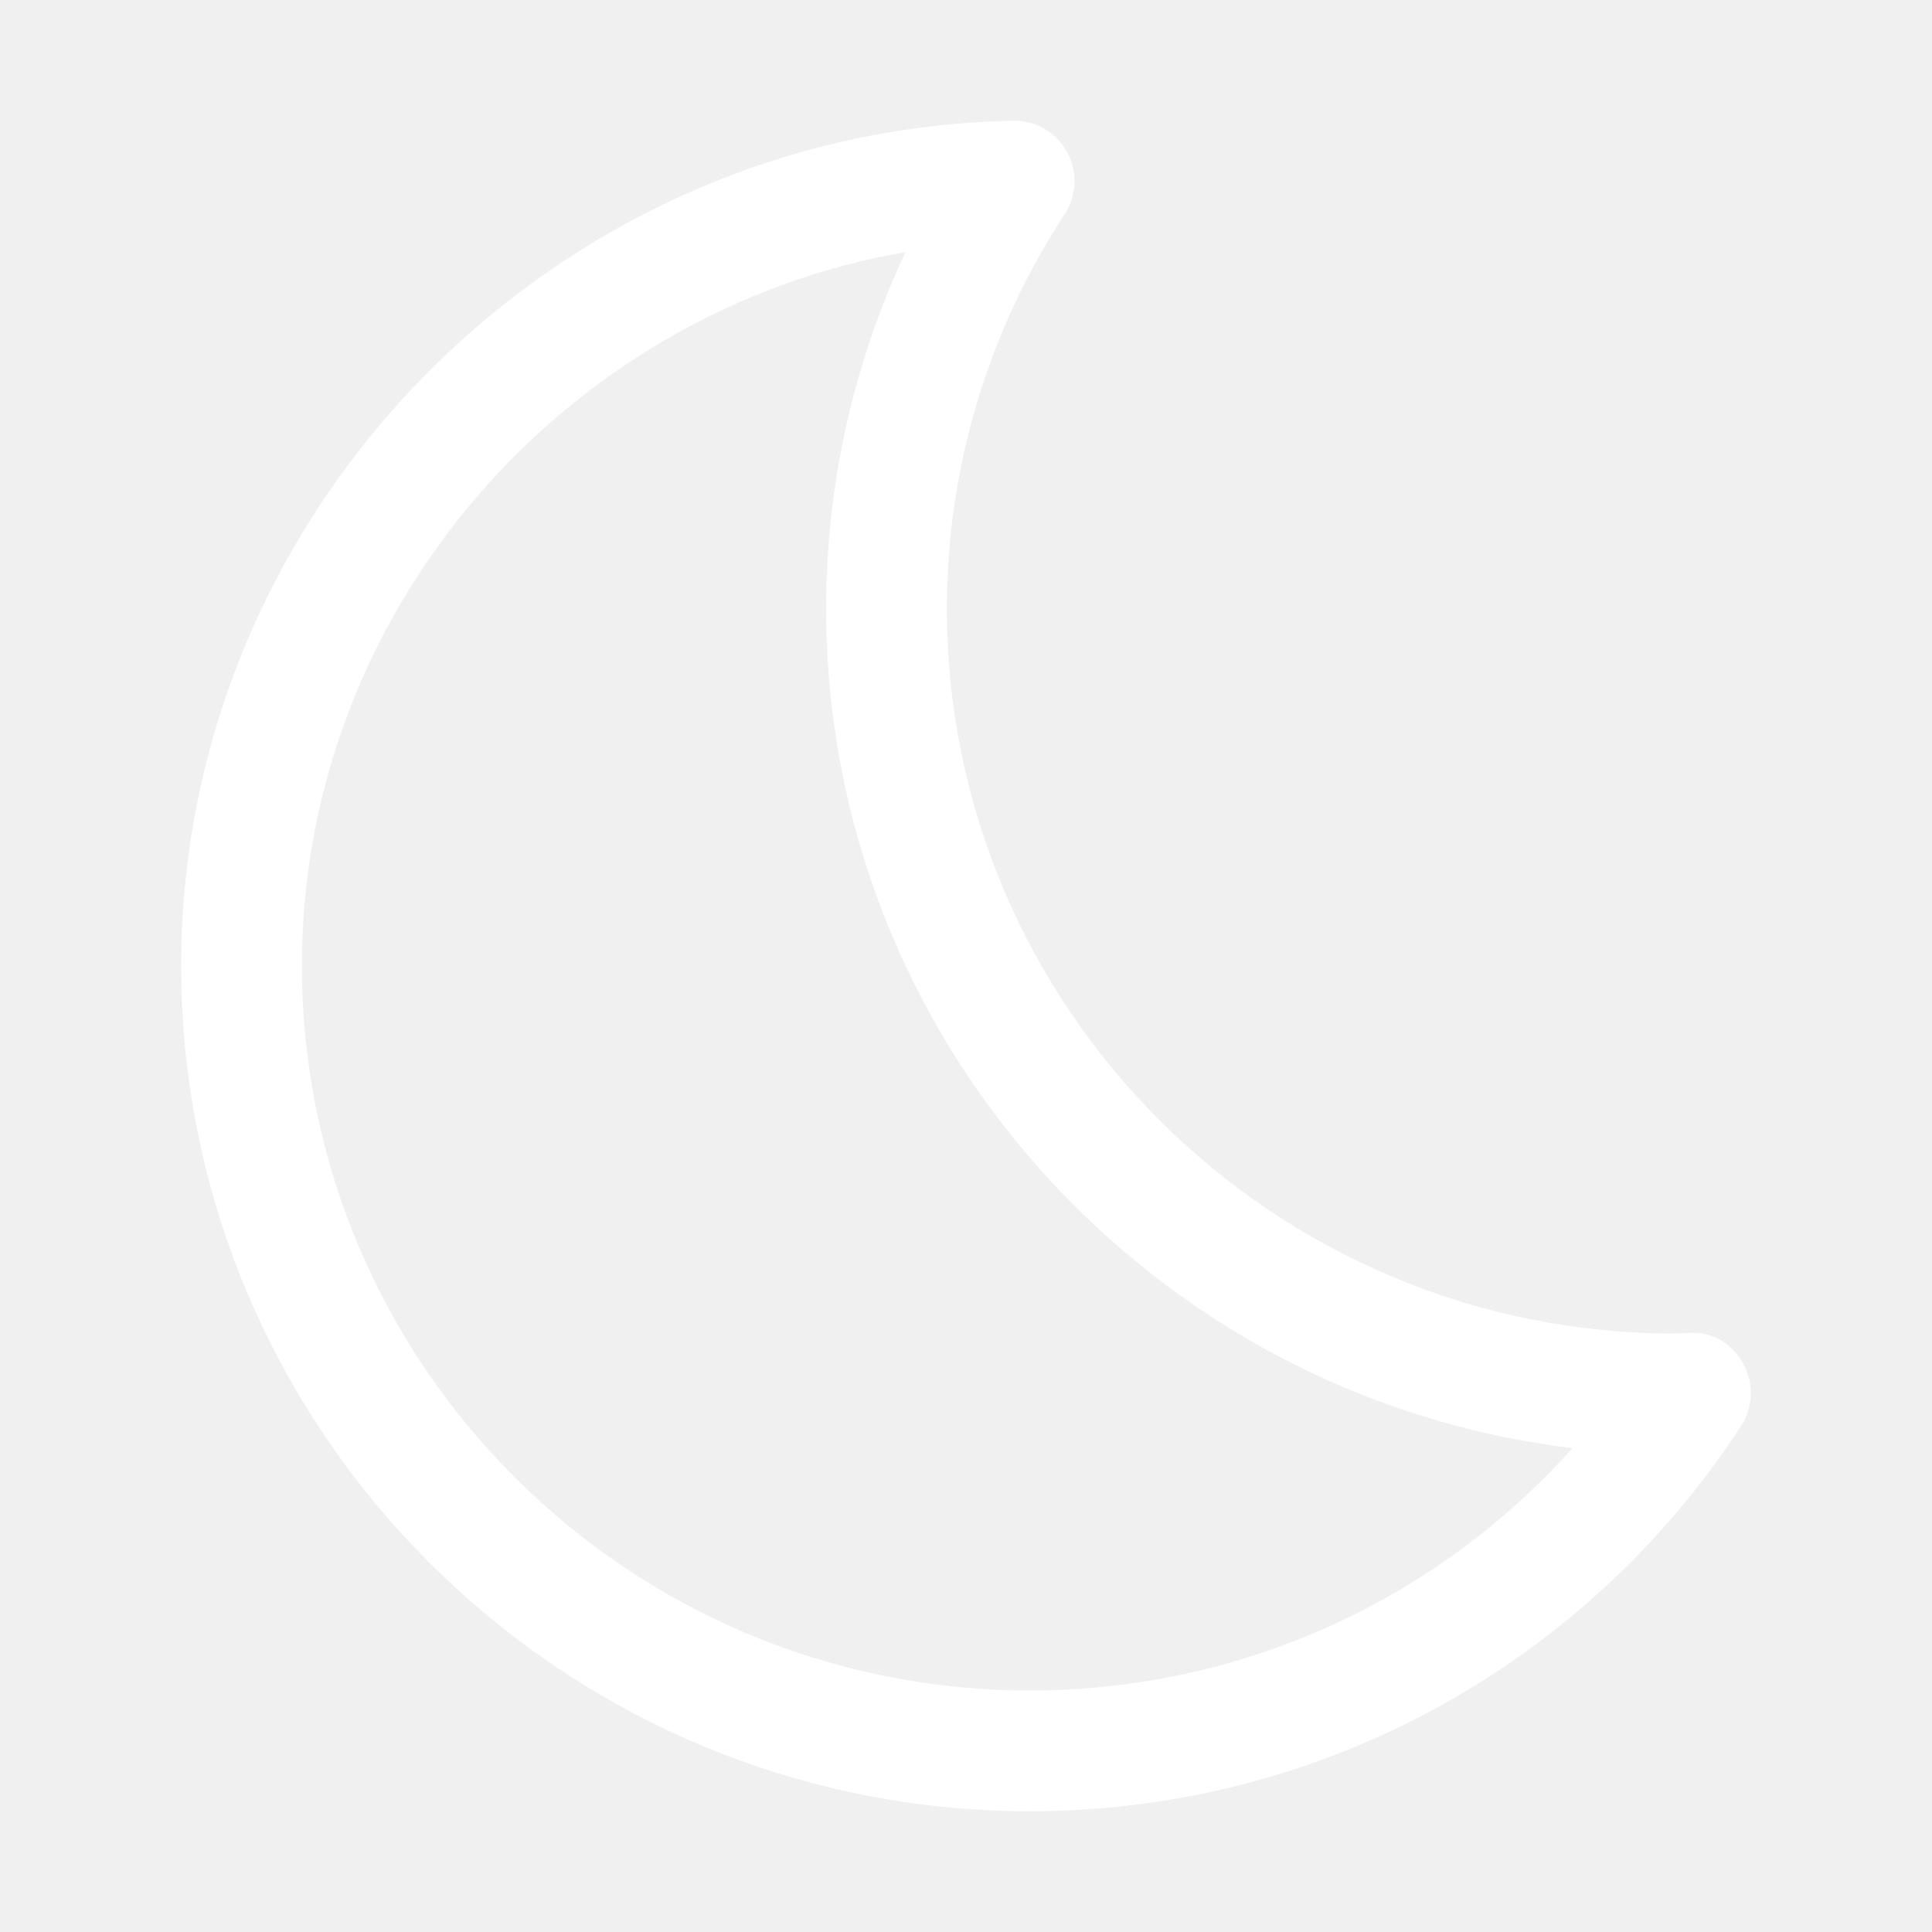
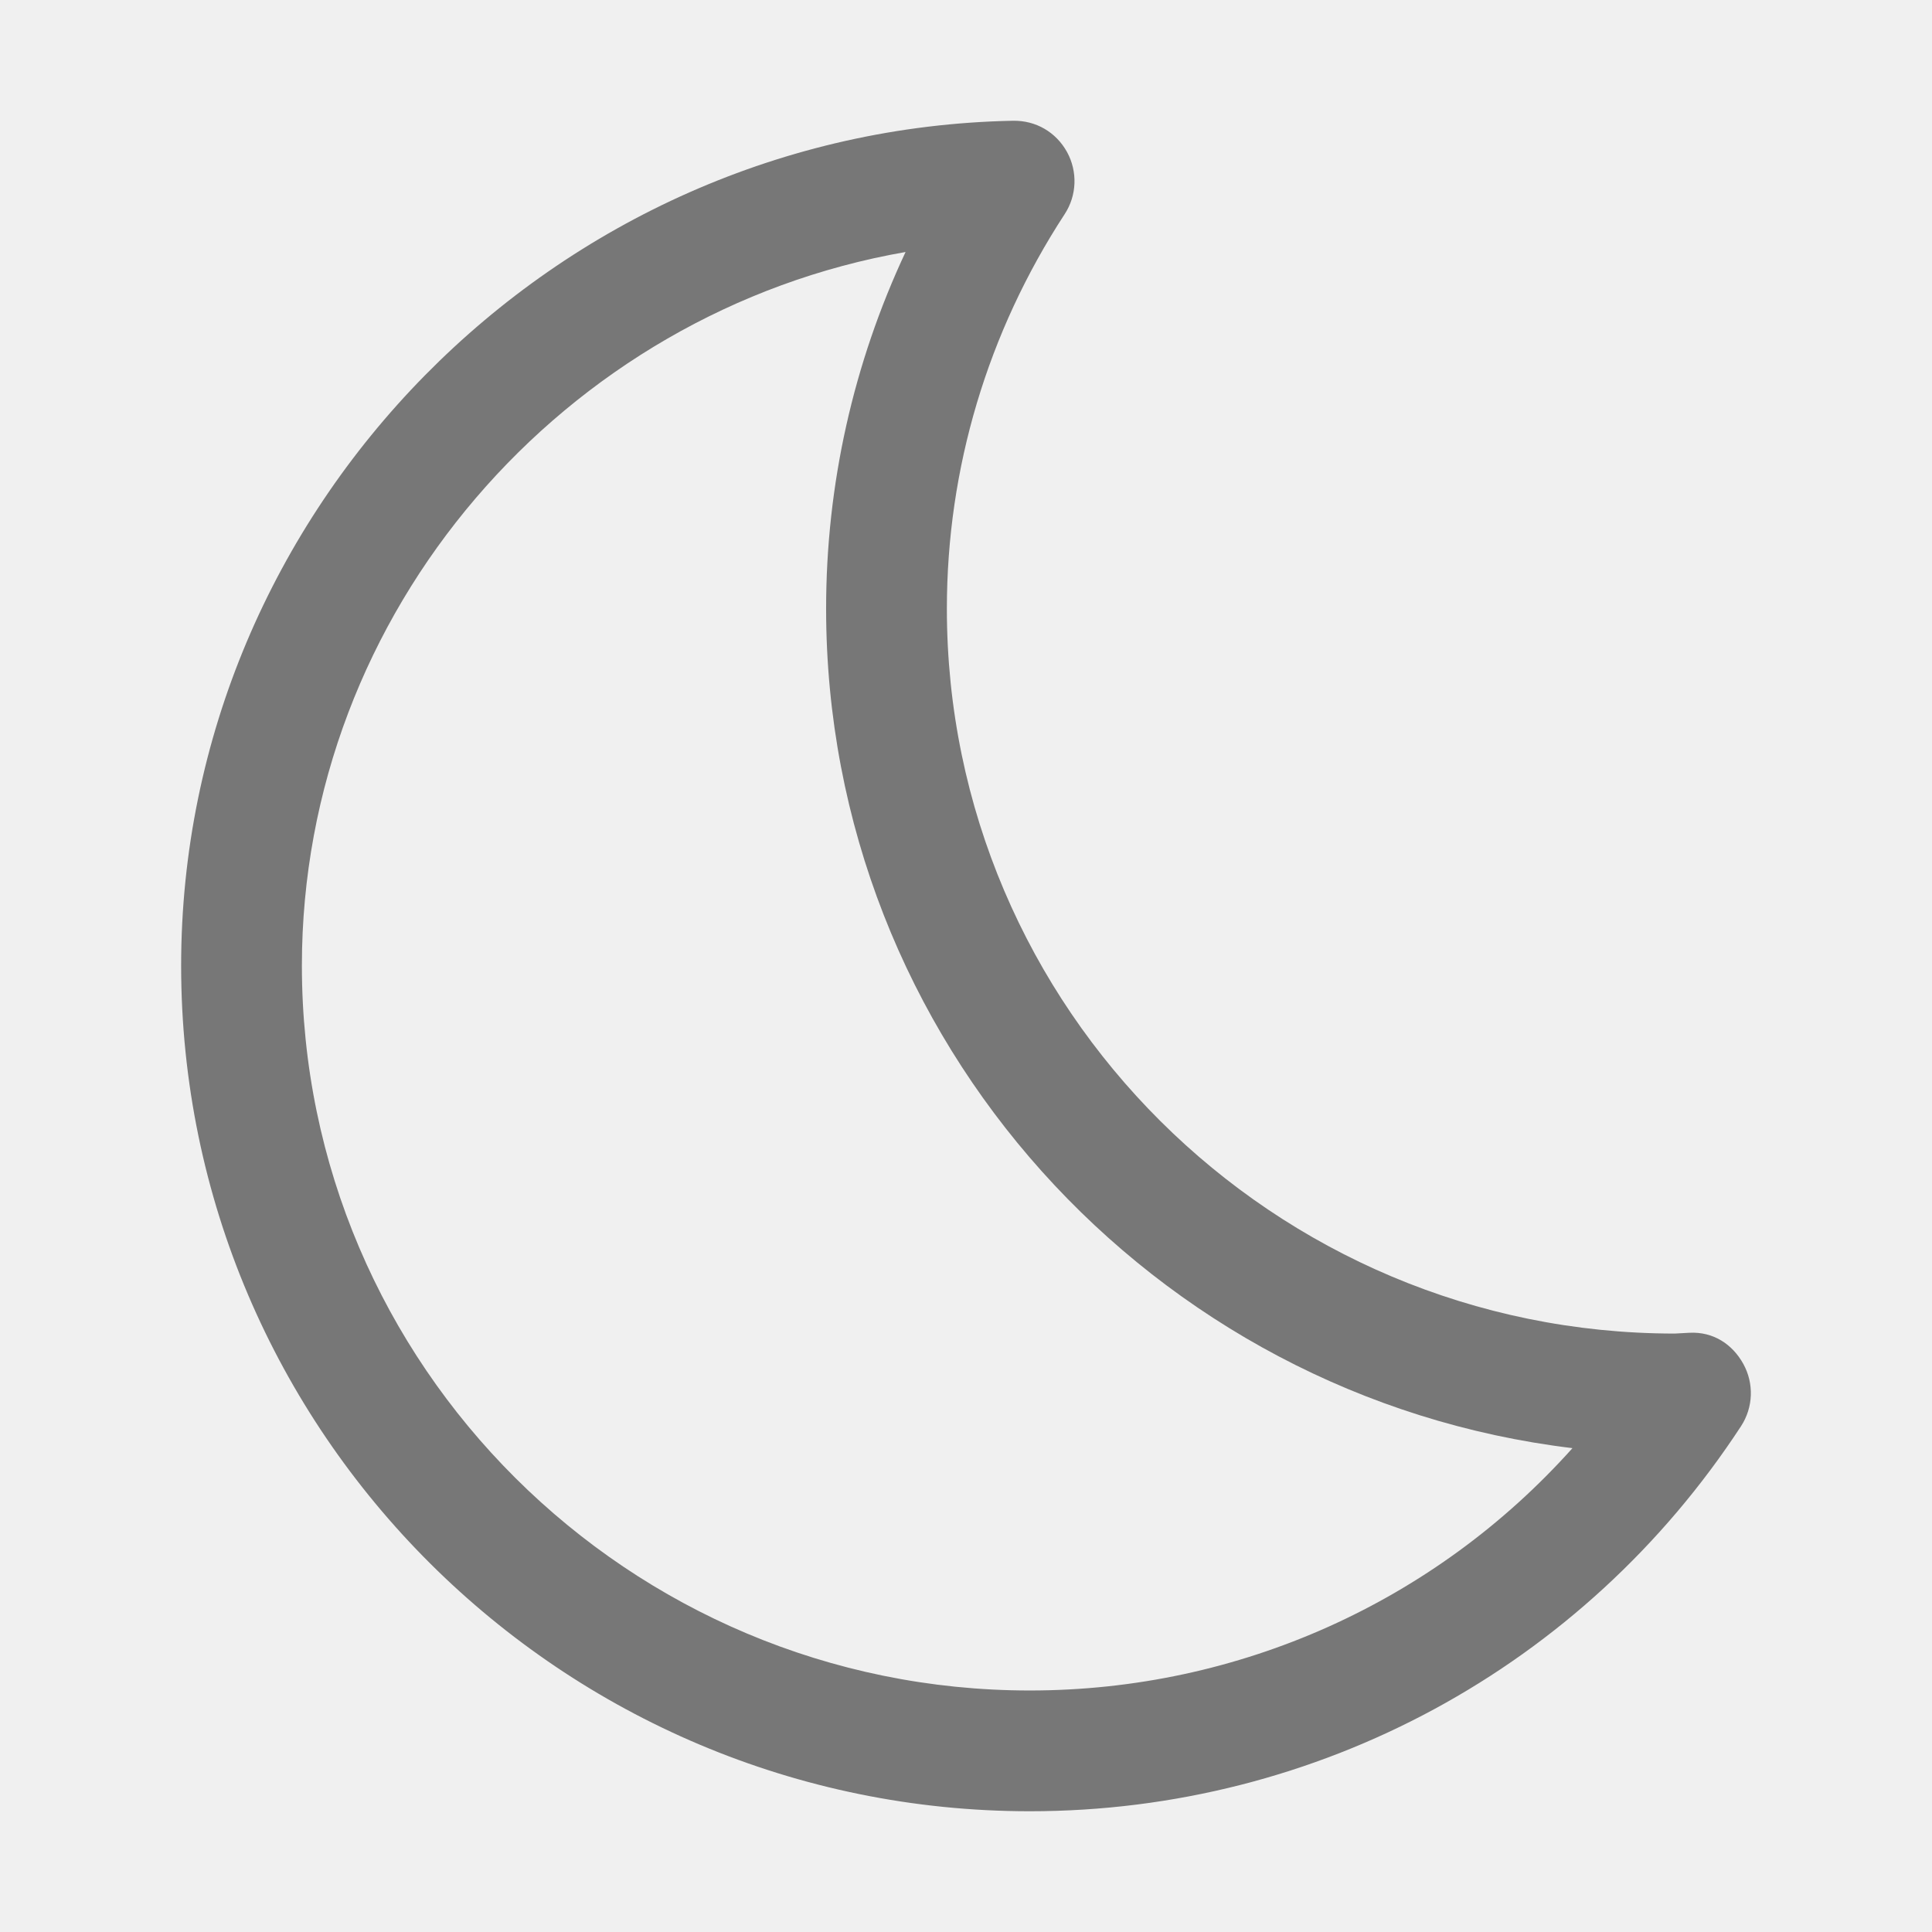
<svg xmlns="http://www.w3.org/2000/svg" version="1.1" viewBox="0 0 172 172">
  <g fill="none" fill-rule="nonzero" stroke="none" stroke-width="1" stroke-linecap="butt" stroke-linejoin="miter" stroke-miterlimit="10" stroke-dasharray="" stroke-dashoffset="0" font-family="none" font-weight="none" font-size="none" text-anchor="none" style="mix-blend-mode: normal">
    <path d="M0,172v-172h172v172z" fill="none" />
-     <g fill="#ffffff">
+     <g fill="#777777">
      <path d="M91.681,161.25c25.623,0 49.289,-12.814 63.318,-34.282c1.091,-1.672 1.166,-3.805 0.199,-5.552c-0.968,-1.742 -2.666,-2.881 -4.816,-2.763l-1.279,0.07c-35.733,0 -64.806,-28.95 -64.806,-64.532c0,-12.481 3.628,-24.623 10.487,-35.126c1.091,-1.666 1.166,-3.8 0.204,-5.542c-0.968,-1.747 -2.757,-2.811 -4.811,-2.773c-40.834,0.806 -74.051,34.545 -74.051,75.218c0,41.511 33.895,75.282 75.556,75.282zM80.62,22.435c-4.649,9.917 -7.074,20.721 -7.074,31.75c0,38.437 29.063,70.24 66.446,74.739c-12.217,13.658 -29.665,21.575 -48.31,21.575c-35.733,0 -64.806,-28.95 -64.806,-64.532c0,-31.551 23.344,-58.238 53.745,-63.532z" />
    </g>
  </g>
</svg>
